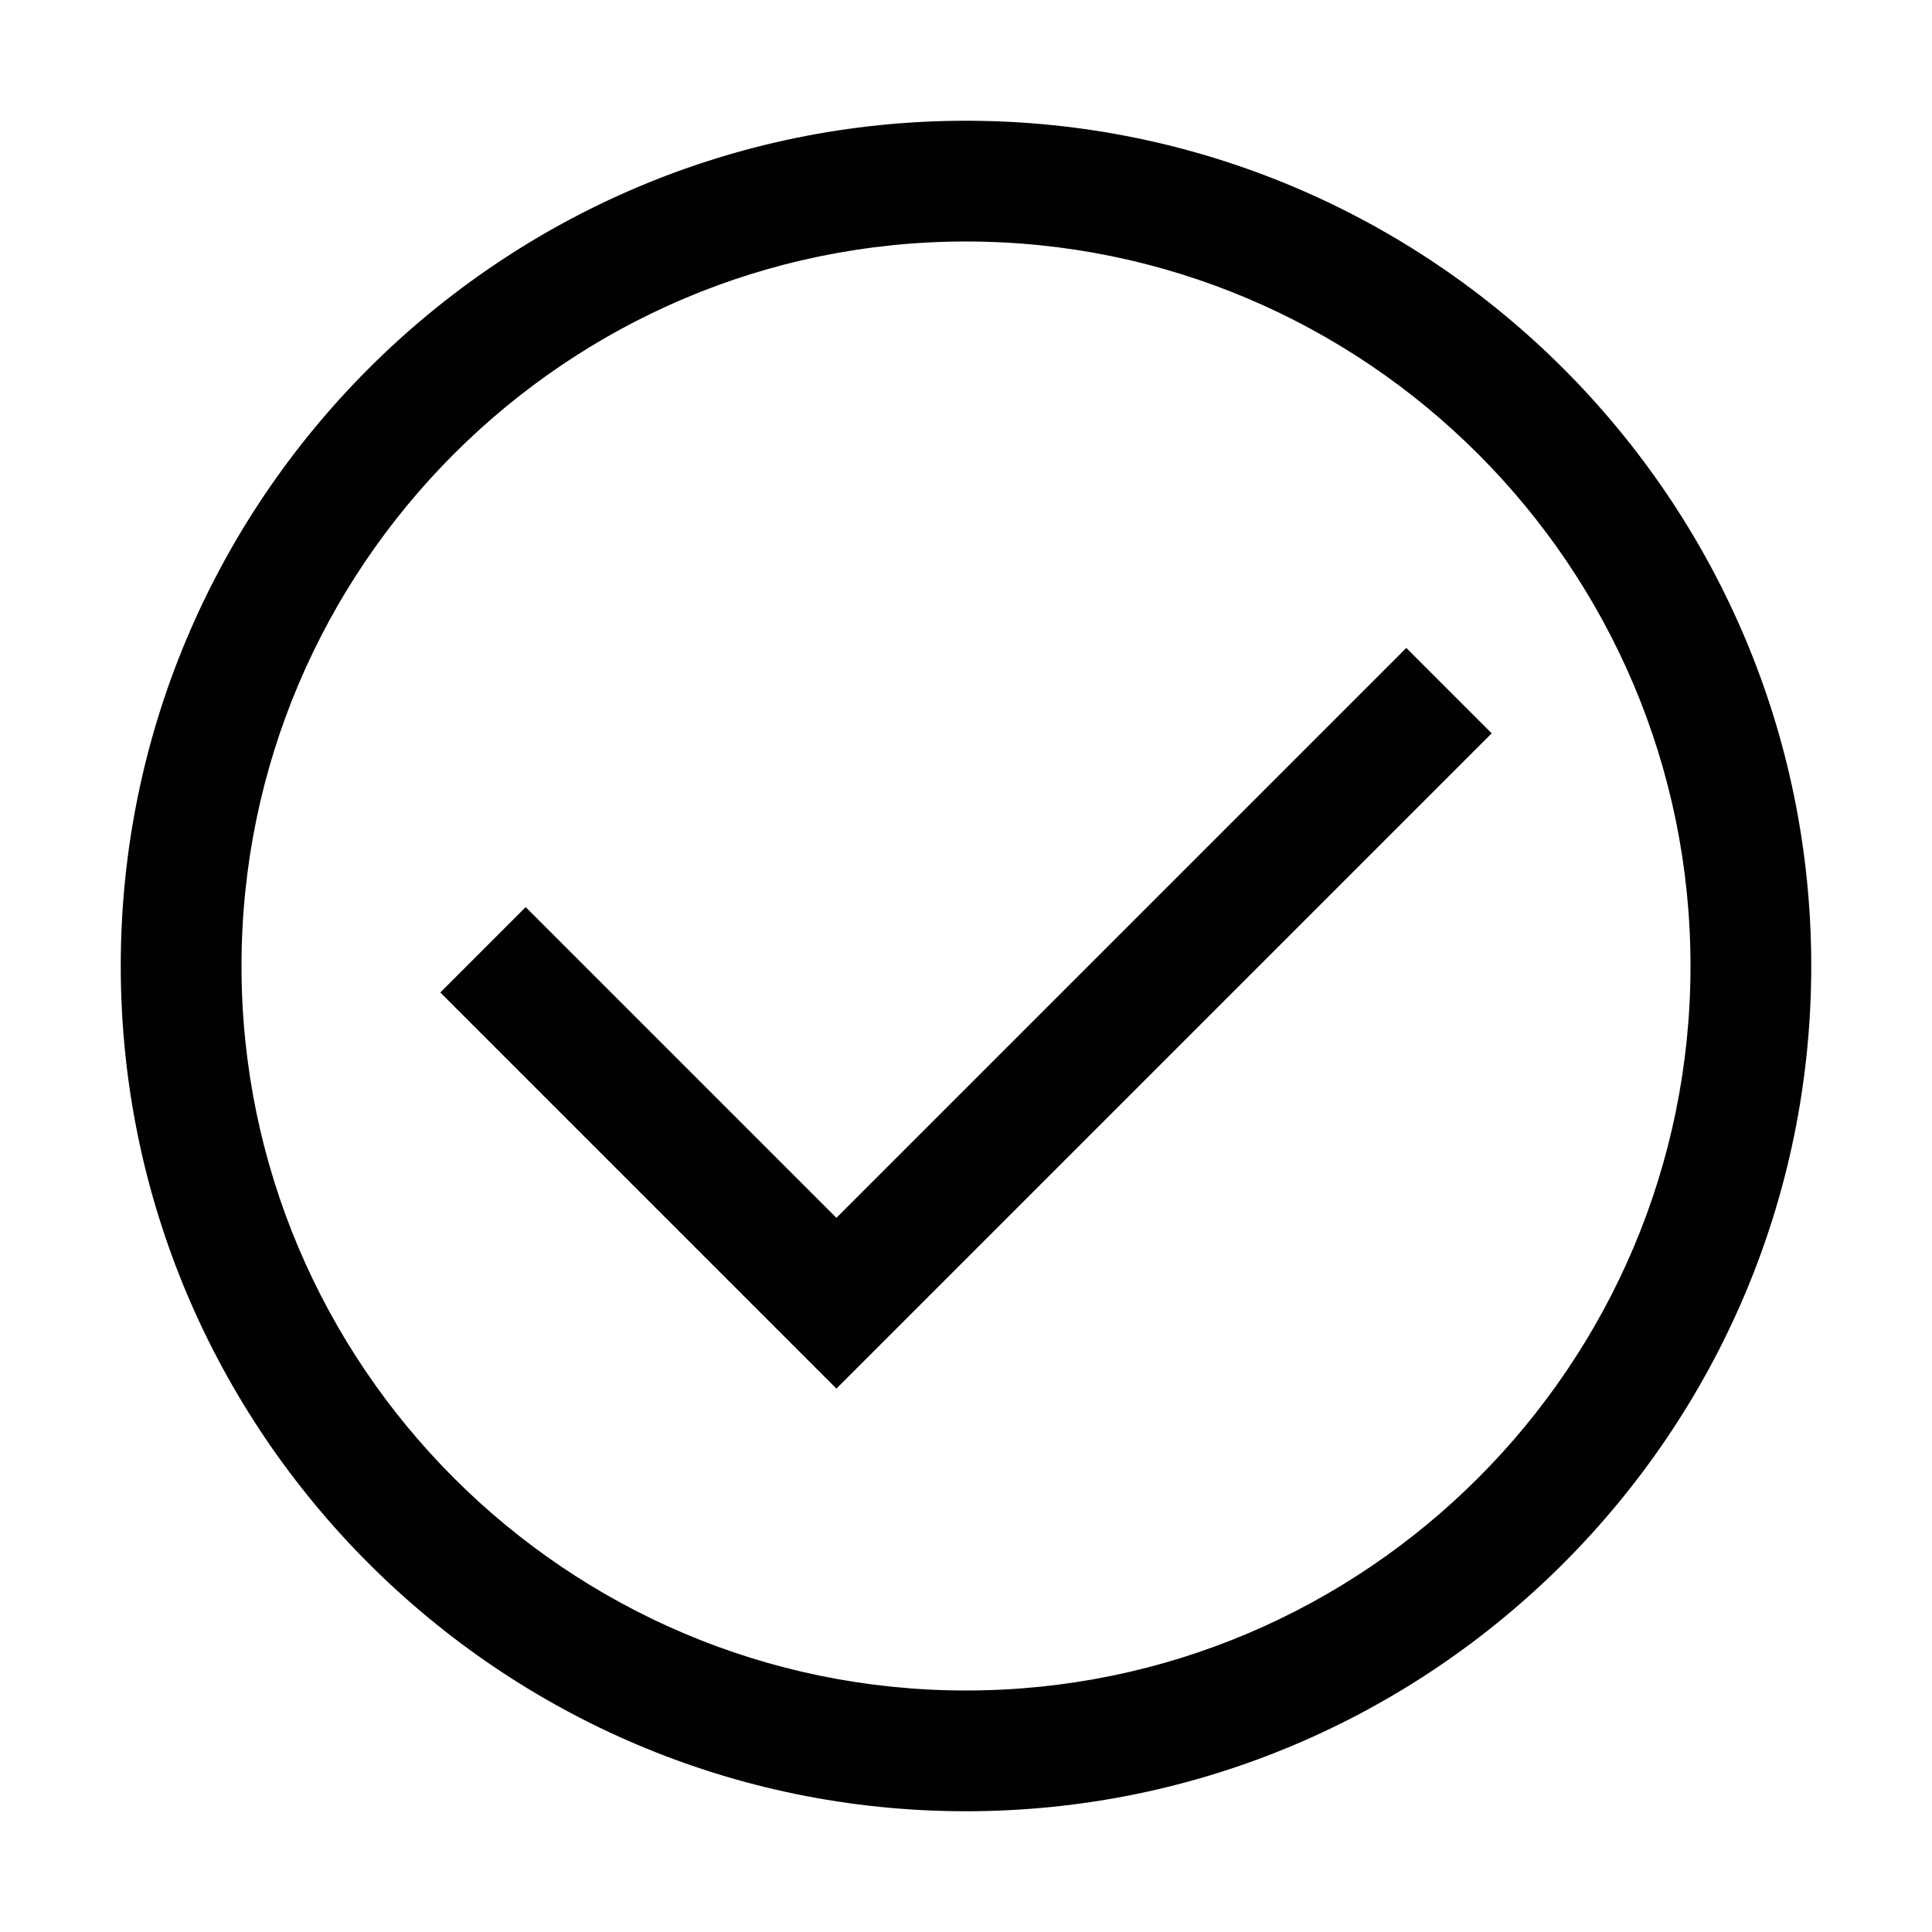
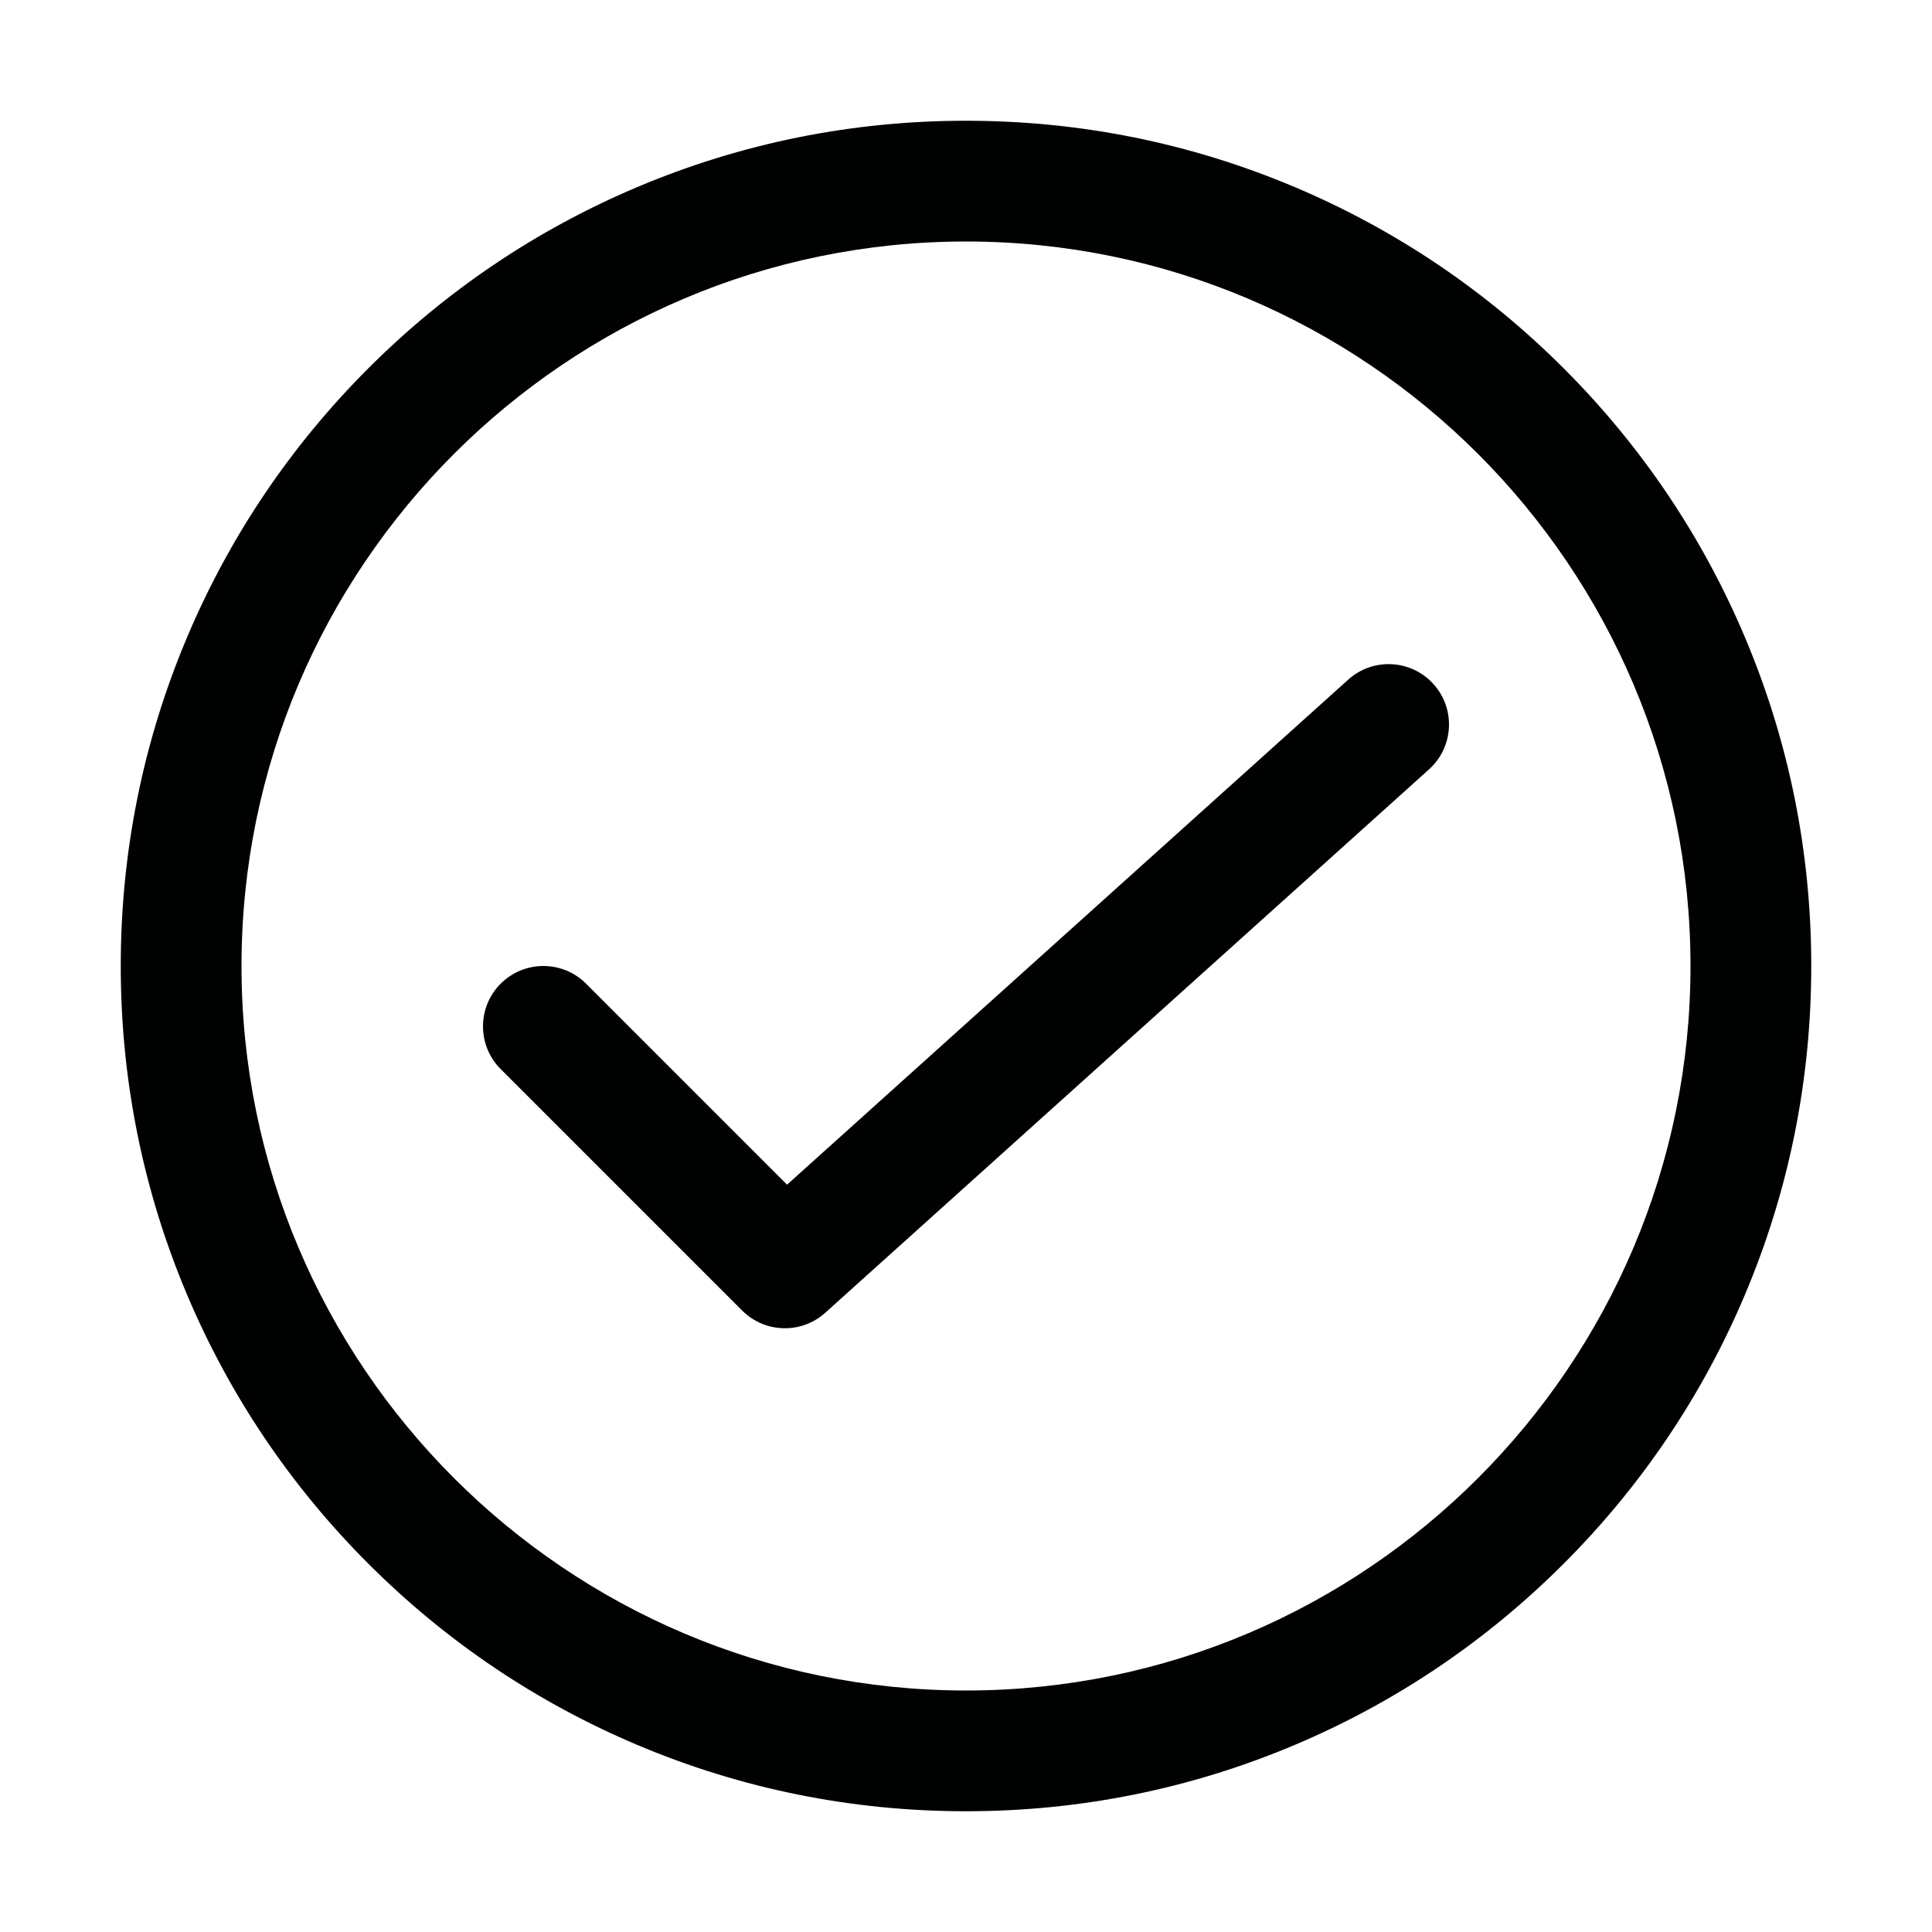
<svg xmlns="http://www.w3.org/2000/svg" version="1.1" id="Layer_1" x="0px" y="0px" viewBox="0 0 800 800" enable-background="new 0 0 800 800" xml:space="preserve">
-   <path fill="#010101" d="M617.676,303.651L346.338,574.989L182.324,410.966l35.352-35.352  l128.662,128.662l235.986-235.977L617.676,303.651z M750,399.999c0,192.988-157.012,350-350,350  s-350-157.012-350-350s157.012-350,350-350S750,207.01,750,399.999z M700,399.999  c0-165.42-134.58-300-300-300s-300,134.58-300,300s134.58,300,300,300S700,565.419,700,399.999z" />
+   <path fill="#000101" d="M593.582,283.276c9.236,10.263,8.405,26.07-1.858,35.307l-250,225  C336.959,547.871,330.976,550,325.004,550c-6.413,0-12.813-2.454-17.682-7.322l-100-100  c-9.763-9.763-9.763-25.592,0-35.355c9.764-9.763,25.592-9.763,35.355,0l83.229,83.229  L558.276,281.417C568.538,272.182,584.345,273.012,593.582,283.276z M750,400  c0,47.239-9.258,93.078-27.515,136.244c-17.63,41.681-42.862,79.108-74.998,111.244  s-69.563,57.368-111.244,74.998C493.077,740.743,447.238,750,400,750  s-93.077-9.257-136.243-27.515c-41.681-17.629-79.108-42.862-111.244-74.998  s-57.368-69.563-74.998-111.244C59.258,493.078,50,447.239,50,400s9.258-93.078,27.515-136.244  c17.63-41.681,42.862-79.108,74.998-111.244s69.563-57.368,111.244-74.998  C306.923,59.257,352.762,50,400,50s93.077,9.257,136.243,27.515  c41.681,17.629,79.108,42.862,111.244,74.998s57.368,69.563,74.998,111.244  C740.742,306.922,750,352.761,750,400z M700,400c0-165.42-134.579-300-300-300S100,234.58,100,400  s134.579,300,300,300S700,565.42,700,400z" />
</svg>
